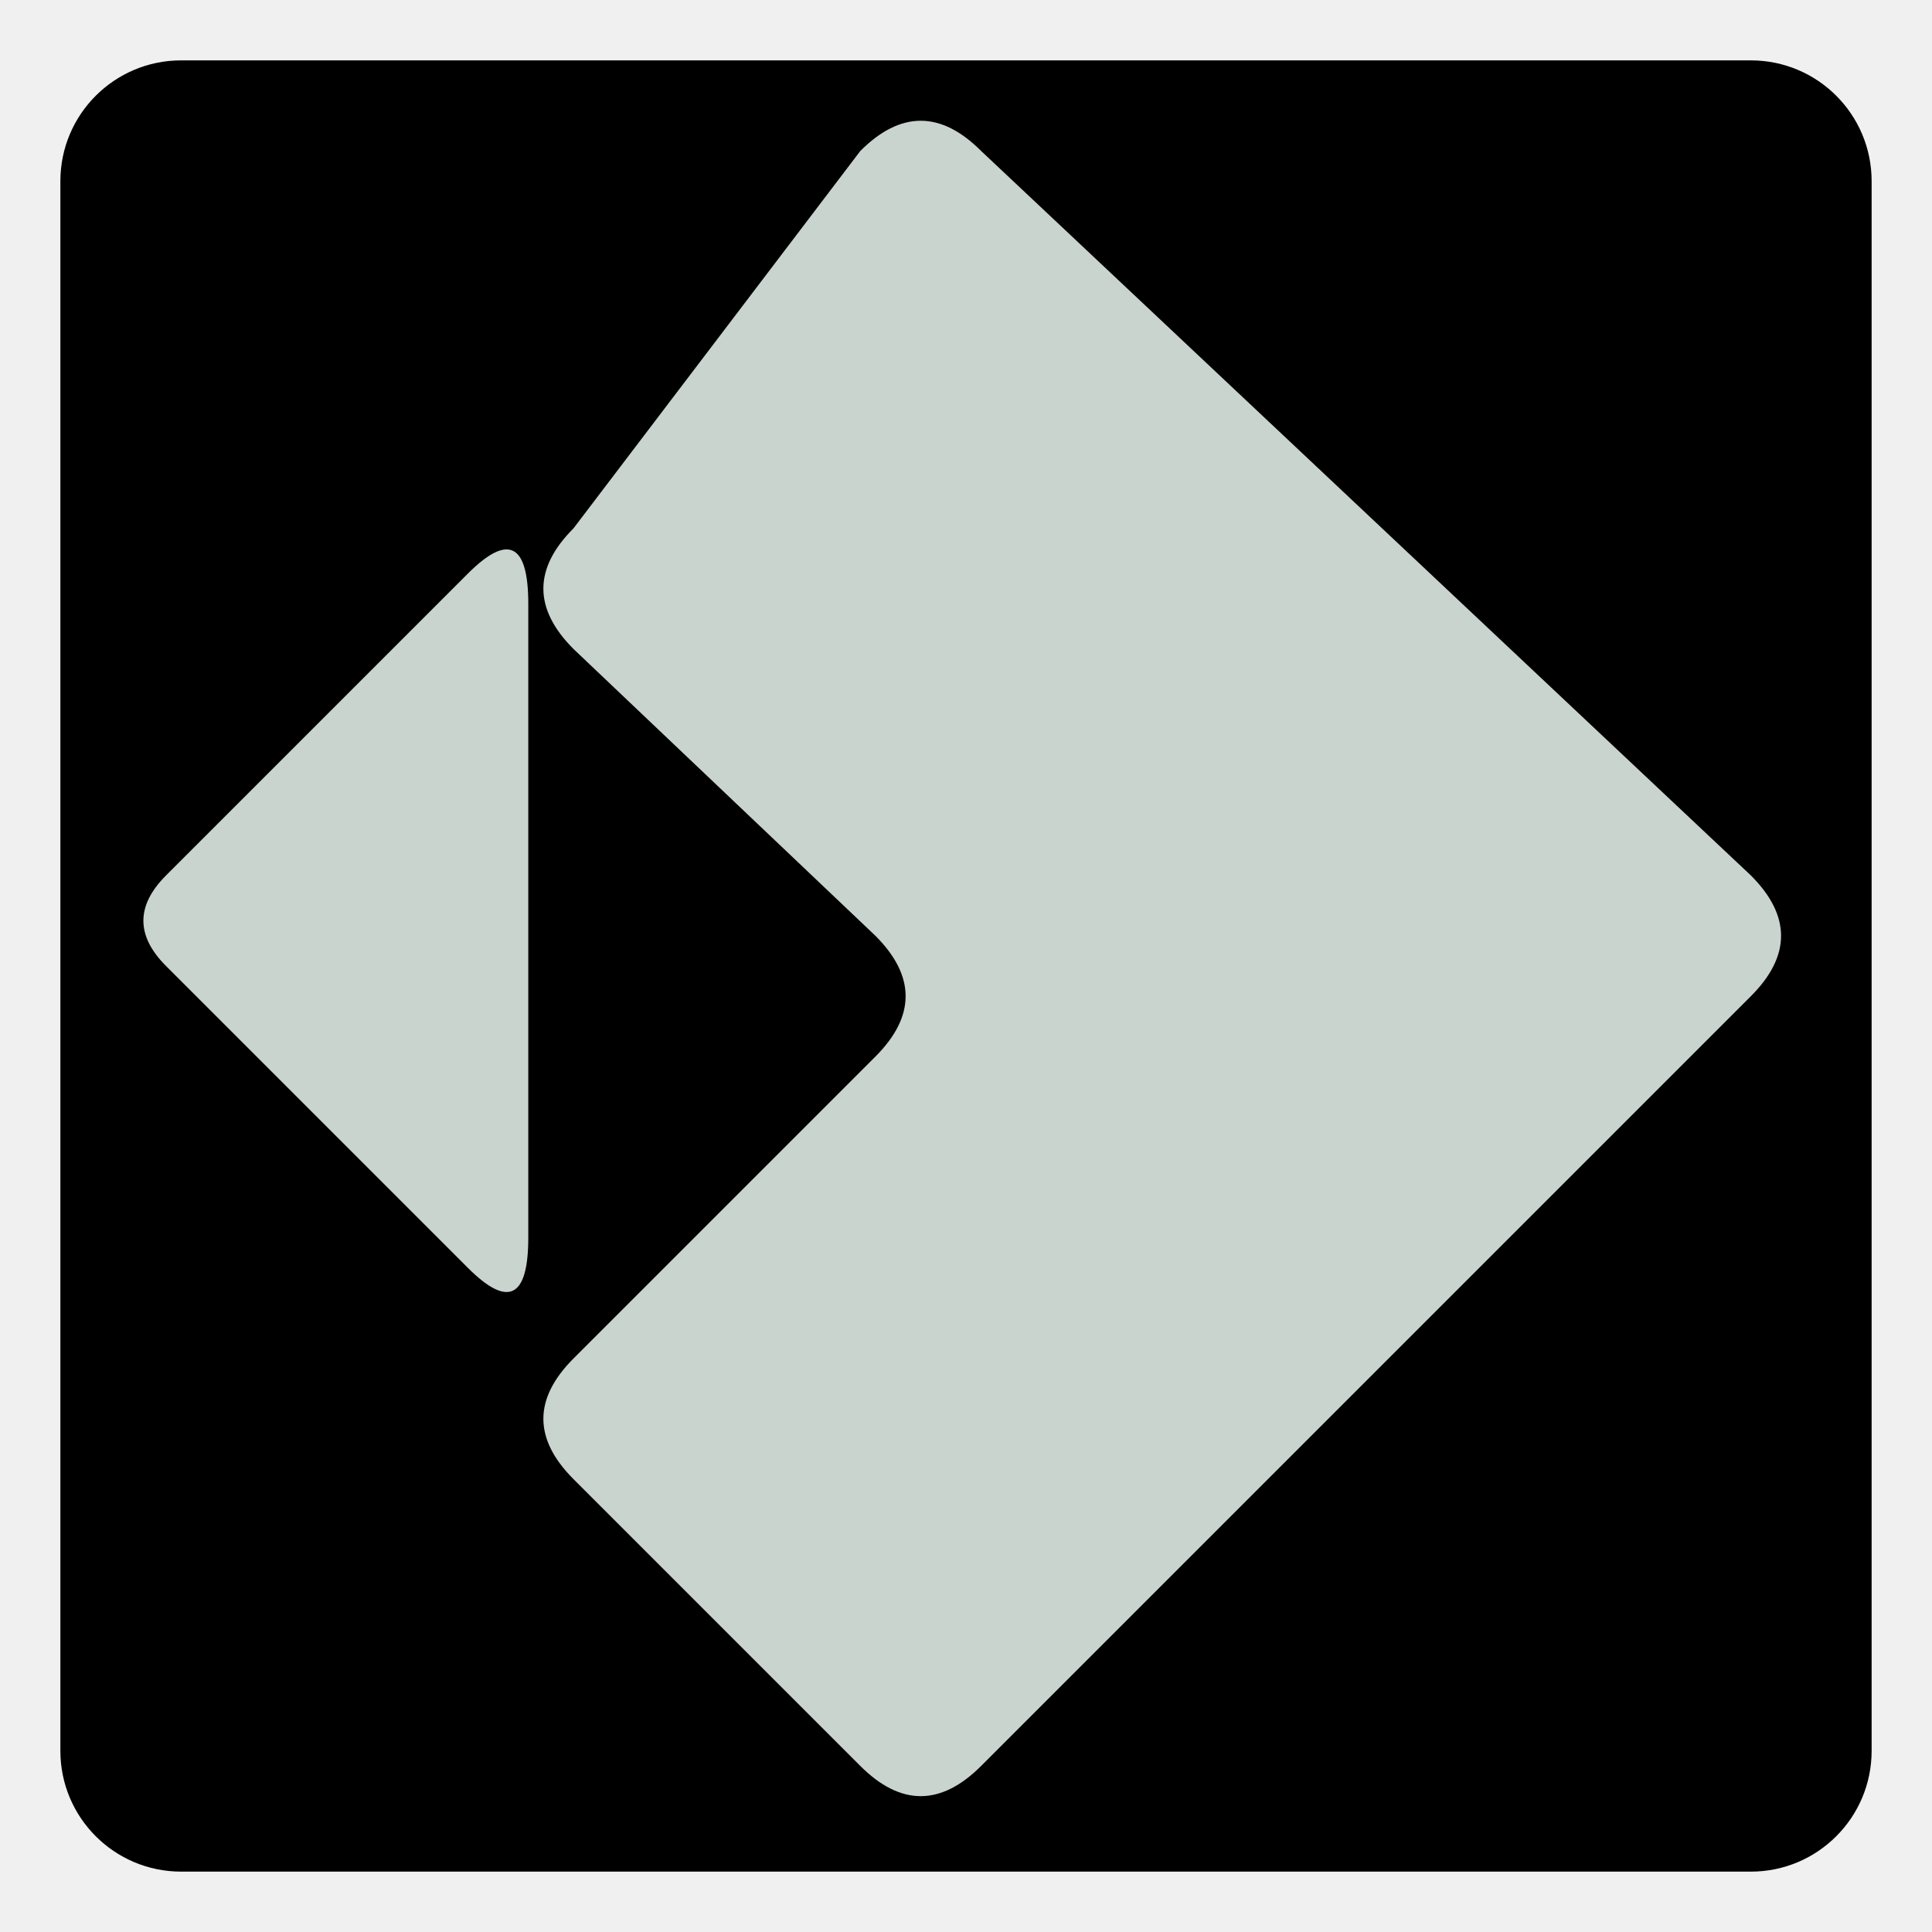
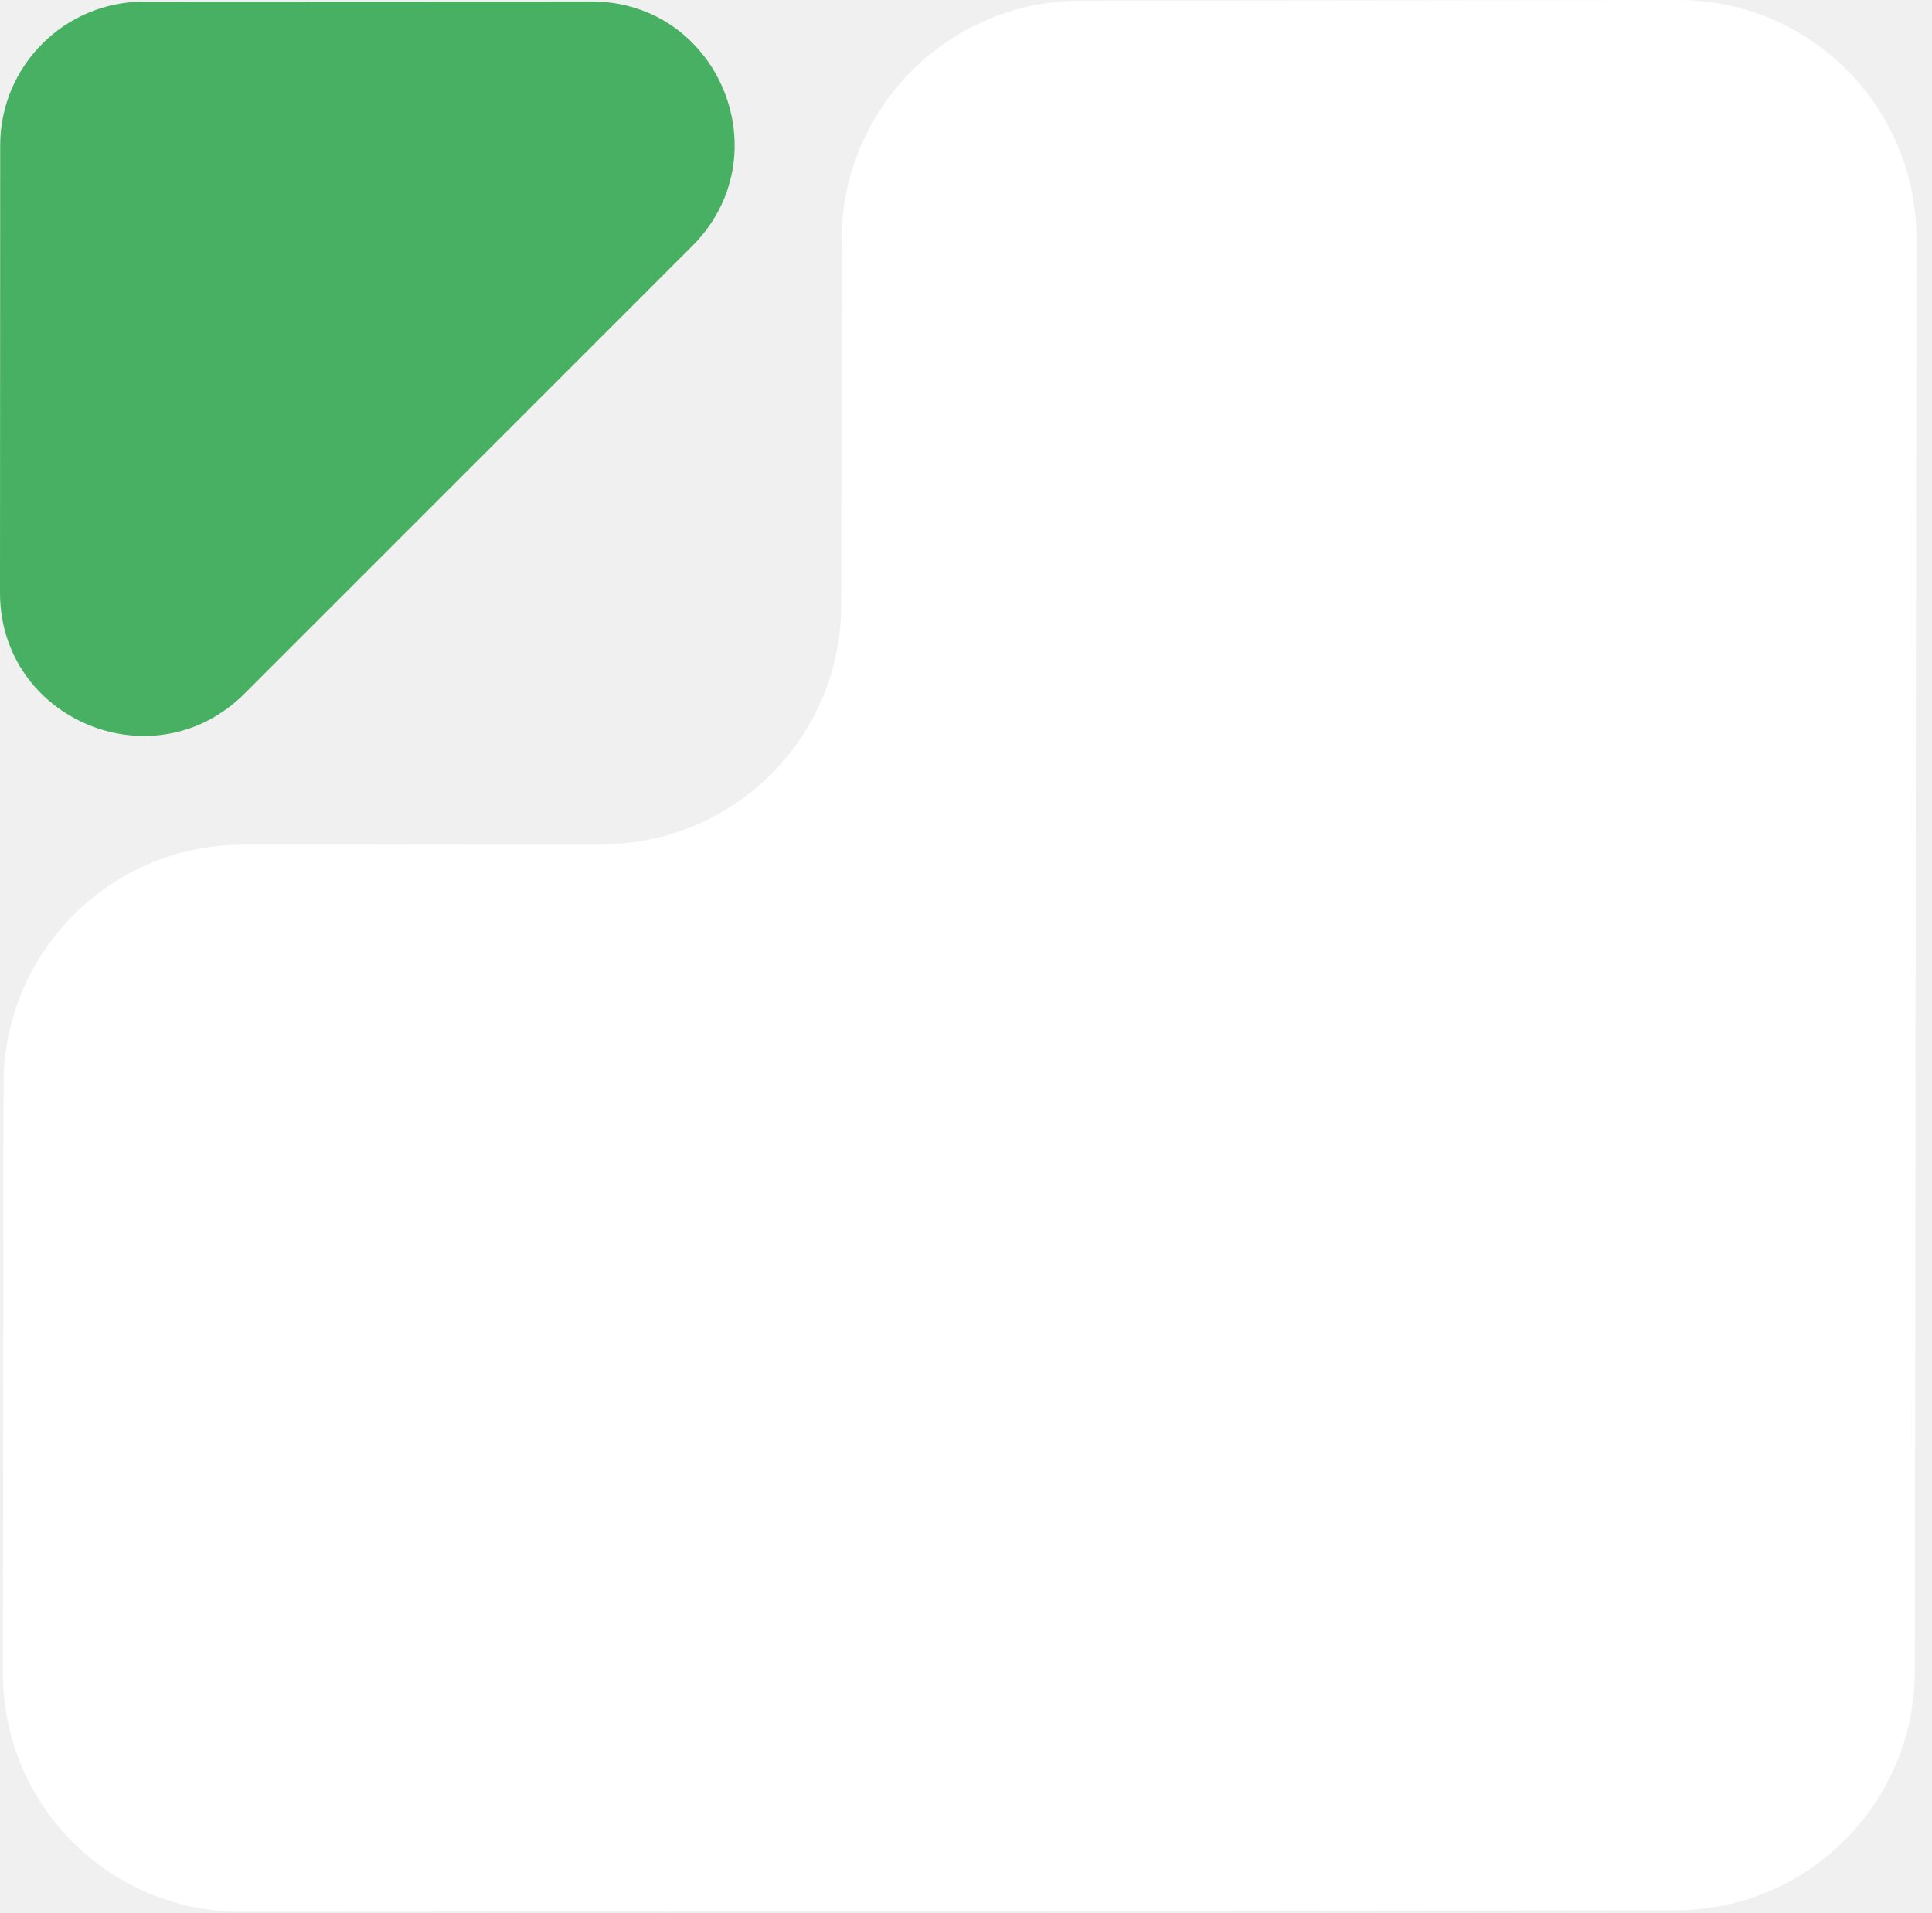
- <svg xmlns="http://www.w3.org/2000/svg" viewBox="0 0 128 128" role="img" aria-labelledby="title desc">
-   <rect x="4" y="4" width="120" height="120" rx="8" fill="#000000" />
-   <g fill="#C9D4CF">
-     <path d="M31 38              L11 58              Q8 61 11 64              L31 84              Q35 88 35 82              V40              Q35 34 31 38Z" />
-     <path d="M57 10              Q61 6 65 10              L116 58              Q120 62 116 66              L65 117              Q61 121 57 117              L38 98              Q34 94 38 90              L58 70              Q62 66 58 62              L38 43              Q34 39 38 35Z" />
-   </g>
+ <svg xmlns="http://www.w3.org/2000/svg" width="104" height="103" viewBox="0 0 104 103" fill="none">
+   <path d="M103.076 89.984C103.068 97.085 97.305 102.847 90.205 102.855L45.215 102.904C45.212 102.904 45.209 102.904 45.206 102.902C45.203 102.901 45.2 102.901 45.197 102.901L12.999 102.937C5.898 102.945 0.148 97.195 0.156 90.094L0.191 58.349C0.199 51.248 5.961 45.486 13.062 45.478L32.413 45.456C39.513 45.448 45.276 39.686 45.284 32.585L45.305 12.907C45.313 5.806 51.076 0.043 58.176 0.036L90.318 8.00938e-06C97.418 -0.008 103.168 5.742 103.16 12.843L103.076 89.984Z" fill="white" />
+   <path d="M0.01 7.819C0.012 3.555 3.474 0.093 7.738 0.091L31.83 0.081C38.7 0.078 42.128 8.38 37.265 13.243L13.163 37.346C8.3 42.209 -0.003 38.781 8.01772e-07 31.911L0.01 7.819Z" fill="#48B062" />
</svg>
